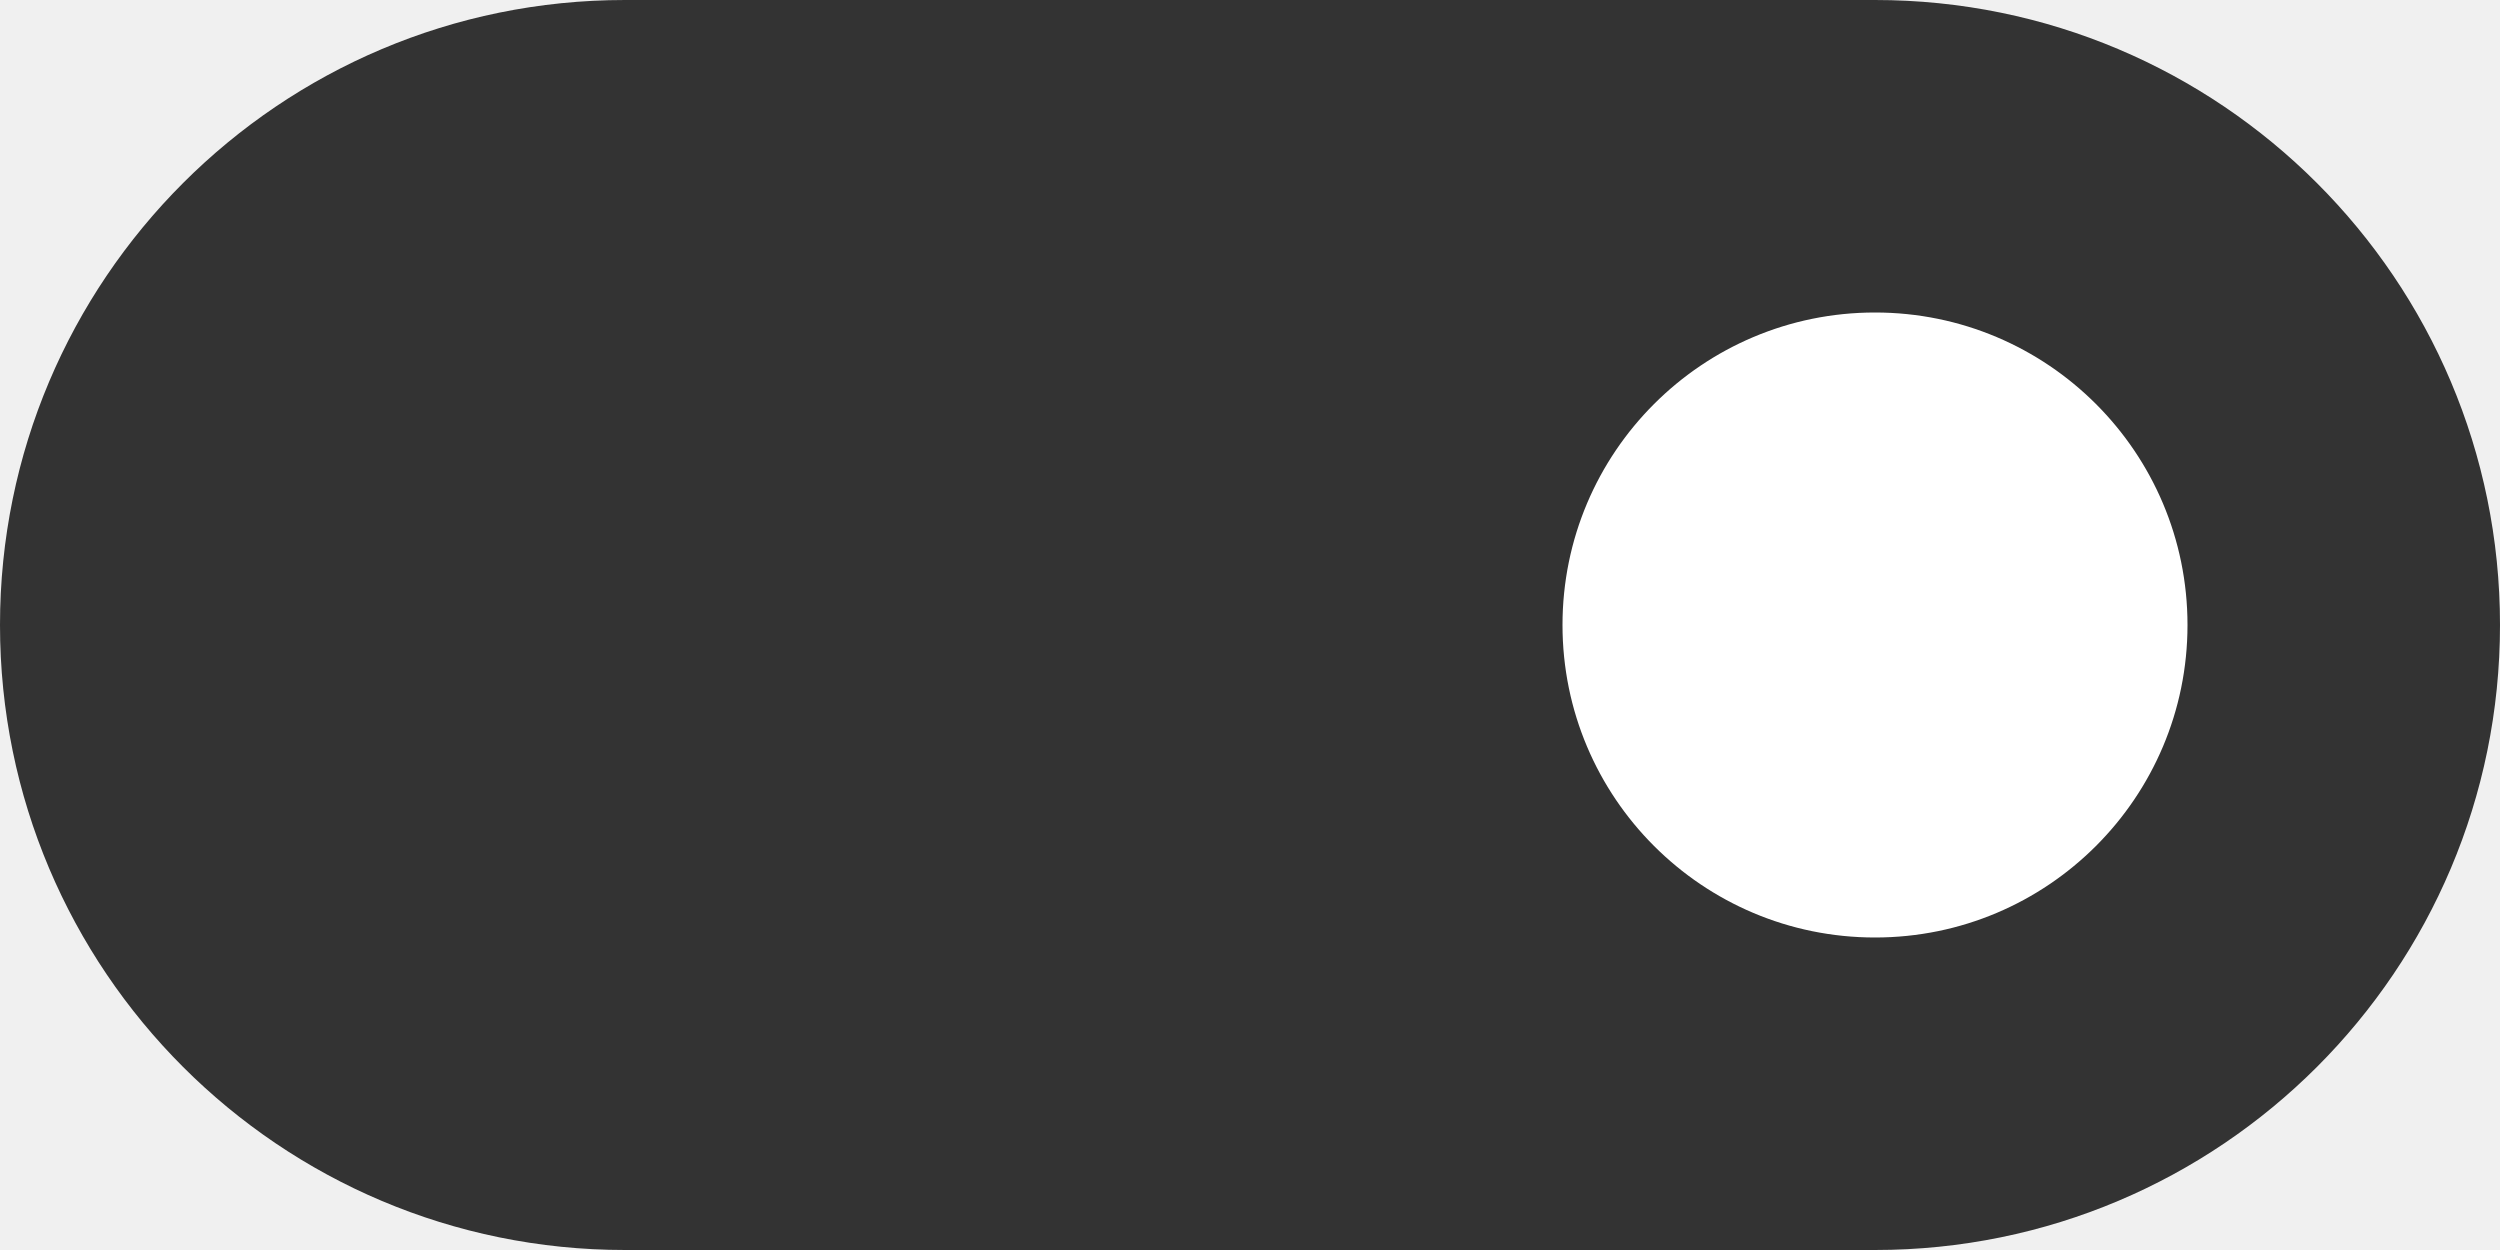
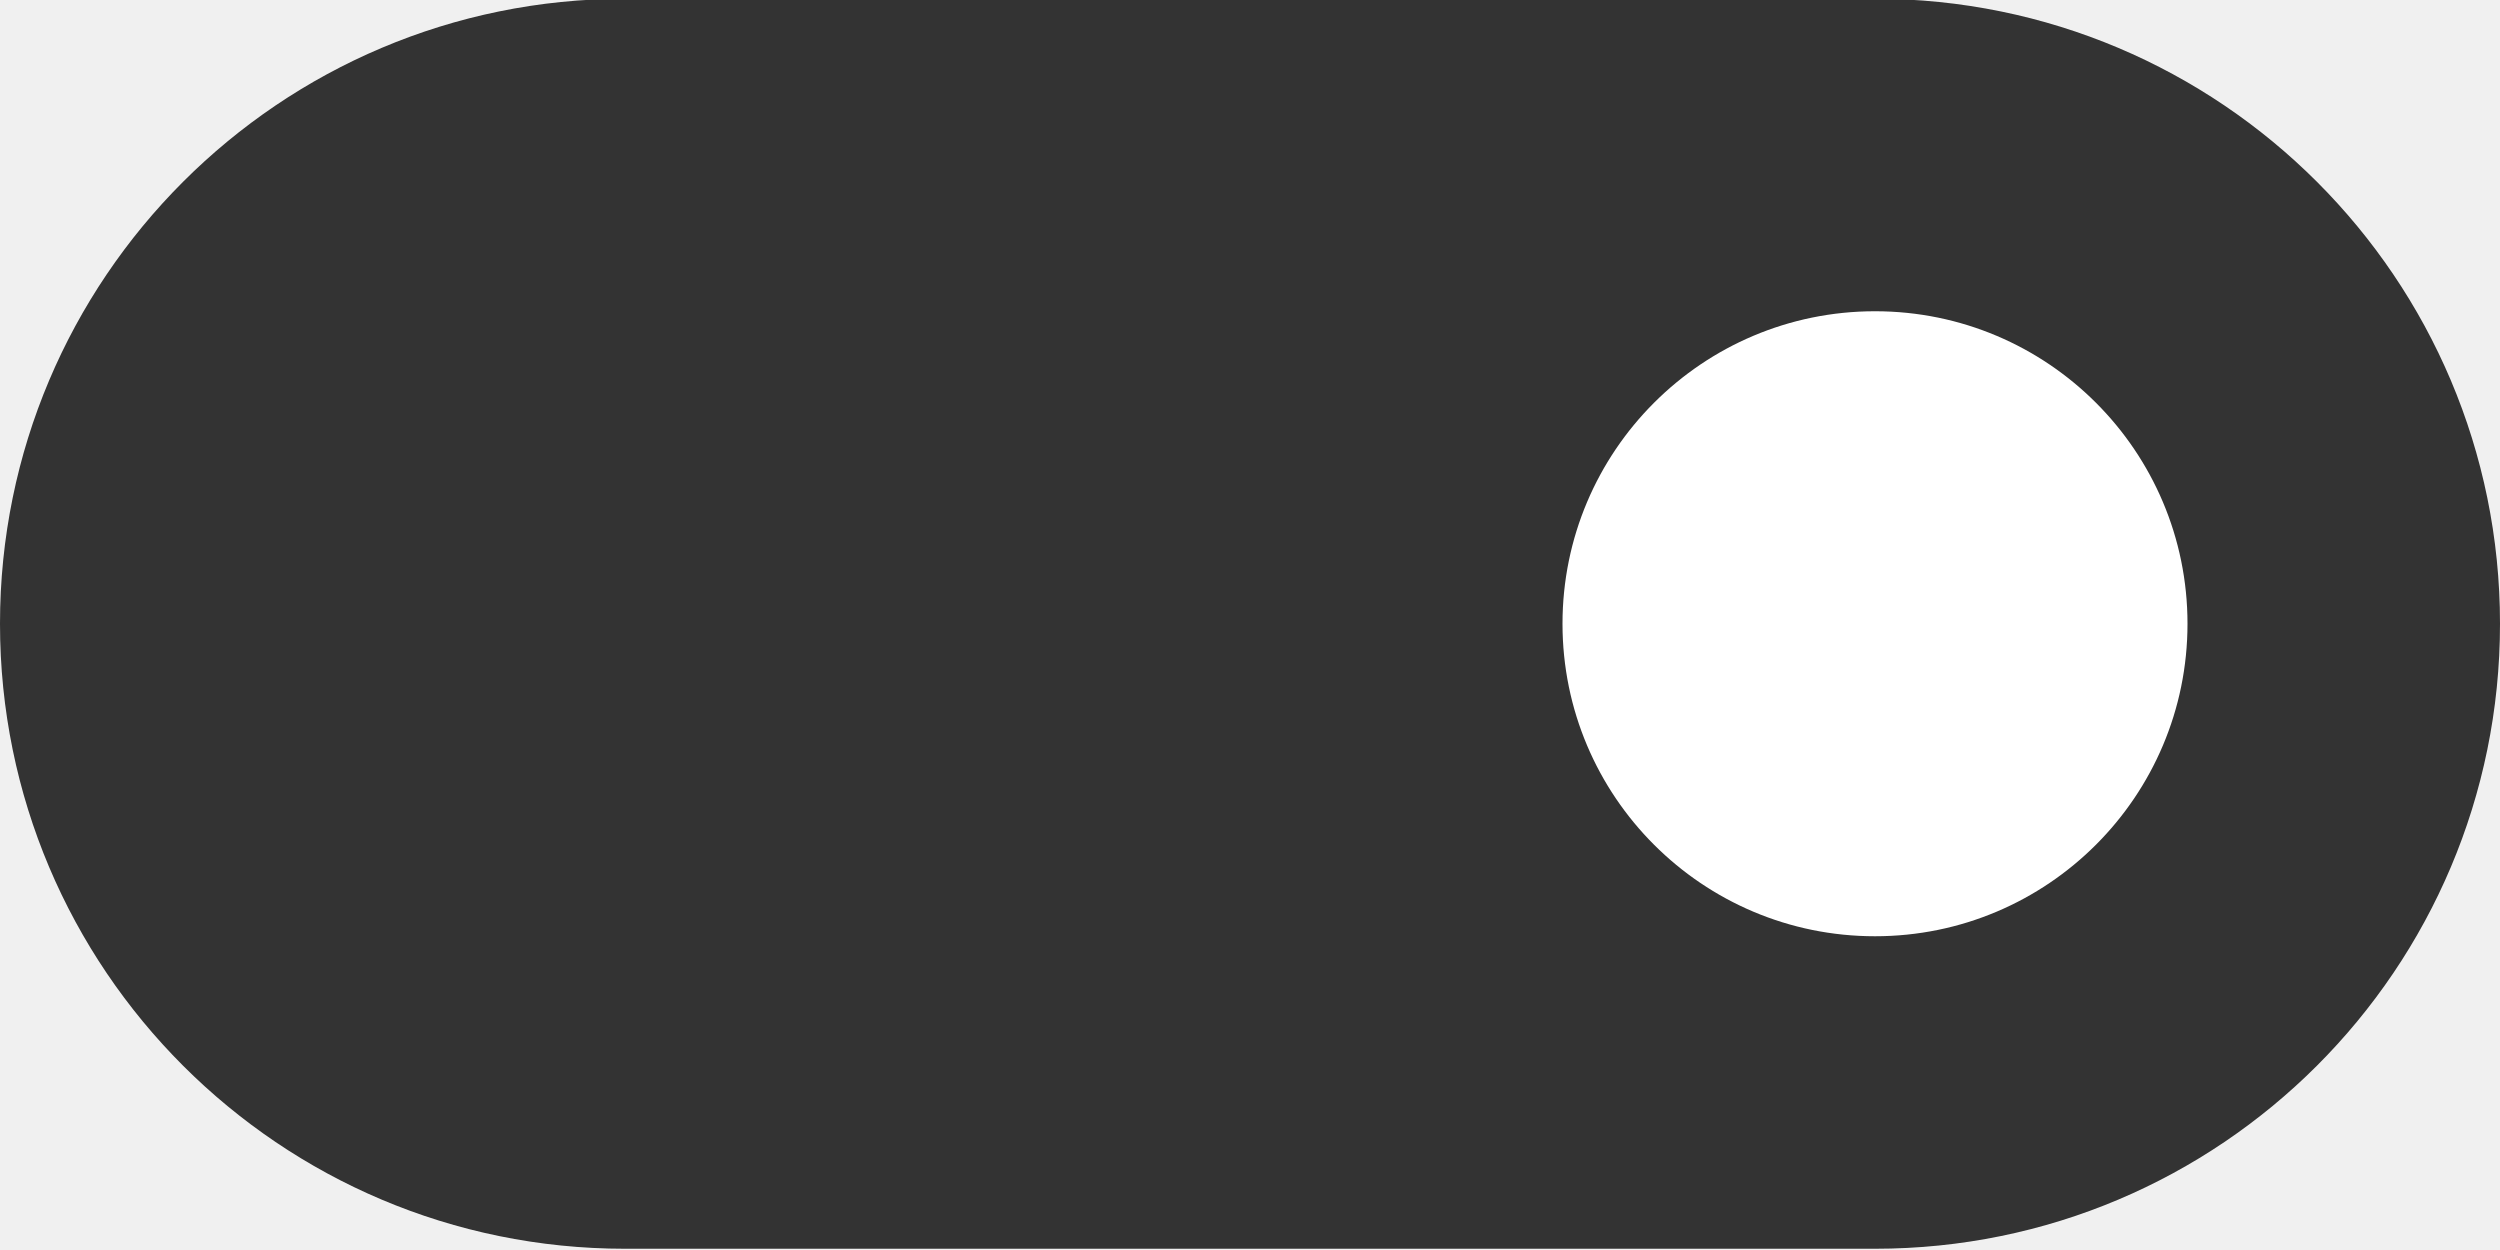
<svg xmlns="http://www.w3.org/2000/svg" width="40" height="20" version="1.1" id="svg6">
  <defs id="defs10" />
-   <rect transform="scale(-1,1)" x="-40" y="0" width="40" height="20" rx="10" ry="10" style="fill:#333333" id="rect2" />
-   <circle cx="30" cy="10" r="5" id="circle4" style="fill:#ffffff" />
+   <rect transform="scale(-1,1)" x="-40" y="-.02" width="40" height="20" rx="10" ry="10" fill="#616161" stroke-width="0" style="paint-order:stroke fill markers;fill:#333333;fill-opacity:1" id="rect2" />
+   <circle cx="30" cy="9.98" r="5" fill="#ffffff" stroke-width="0" style="paint-order:stroke fill markers" id="circle4" />
</svg>
